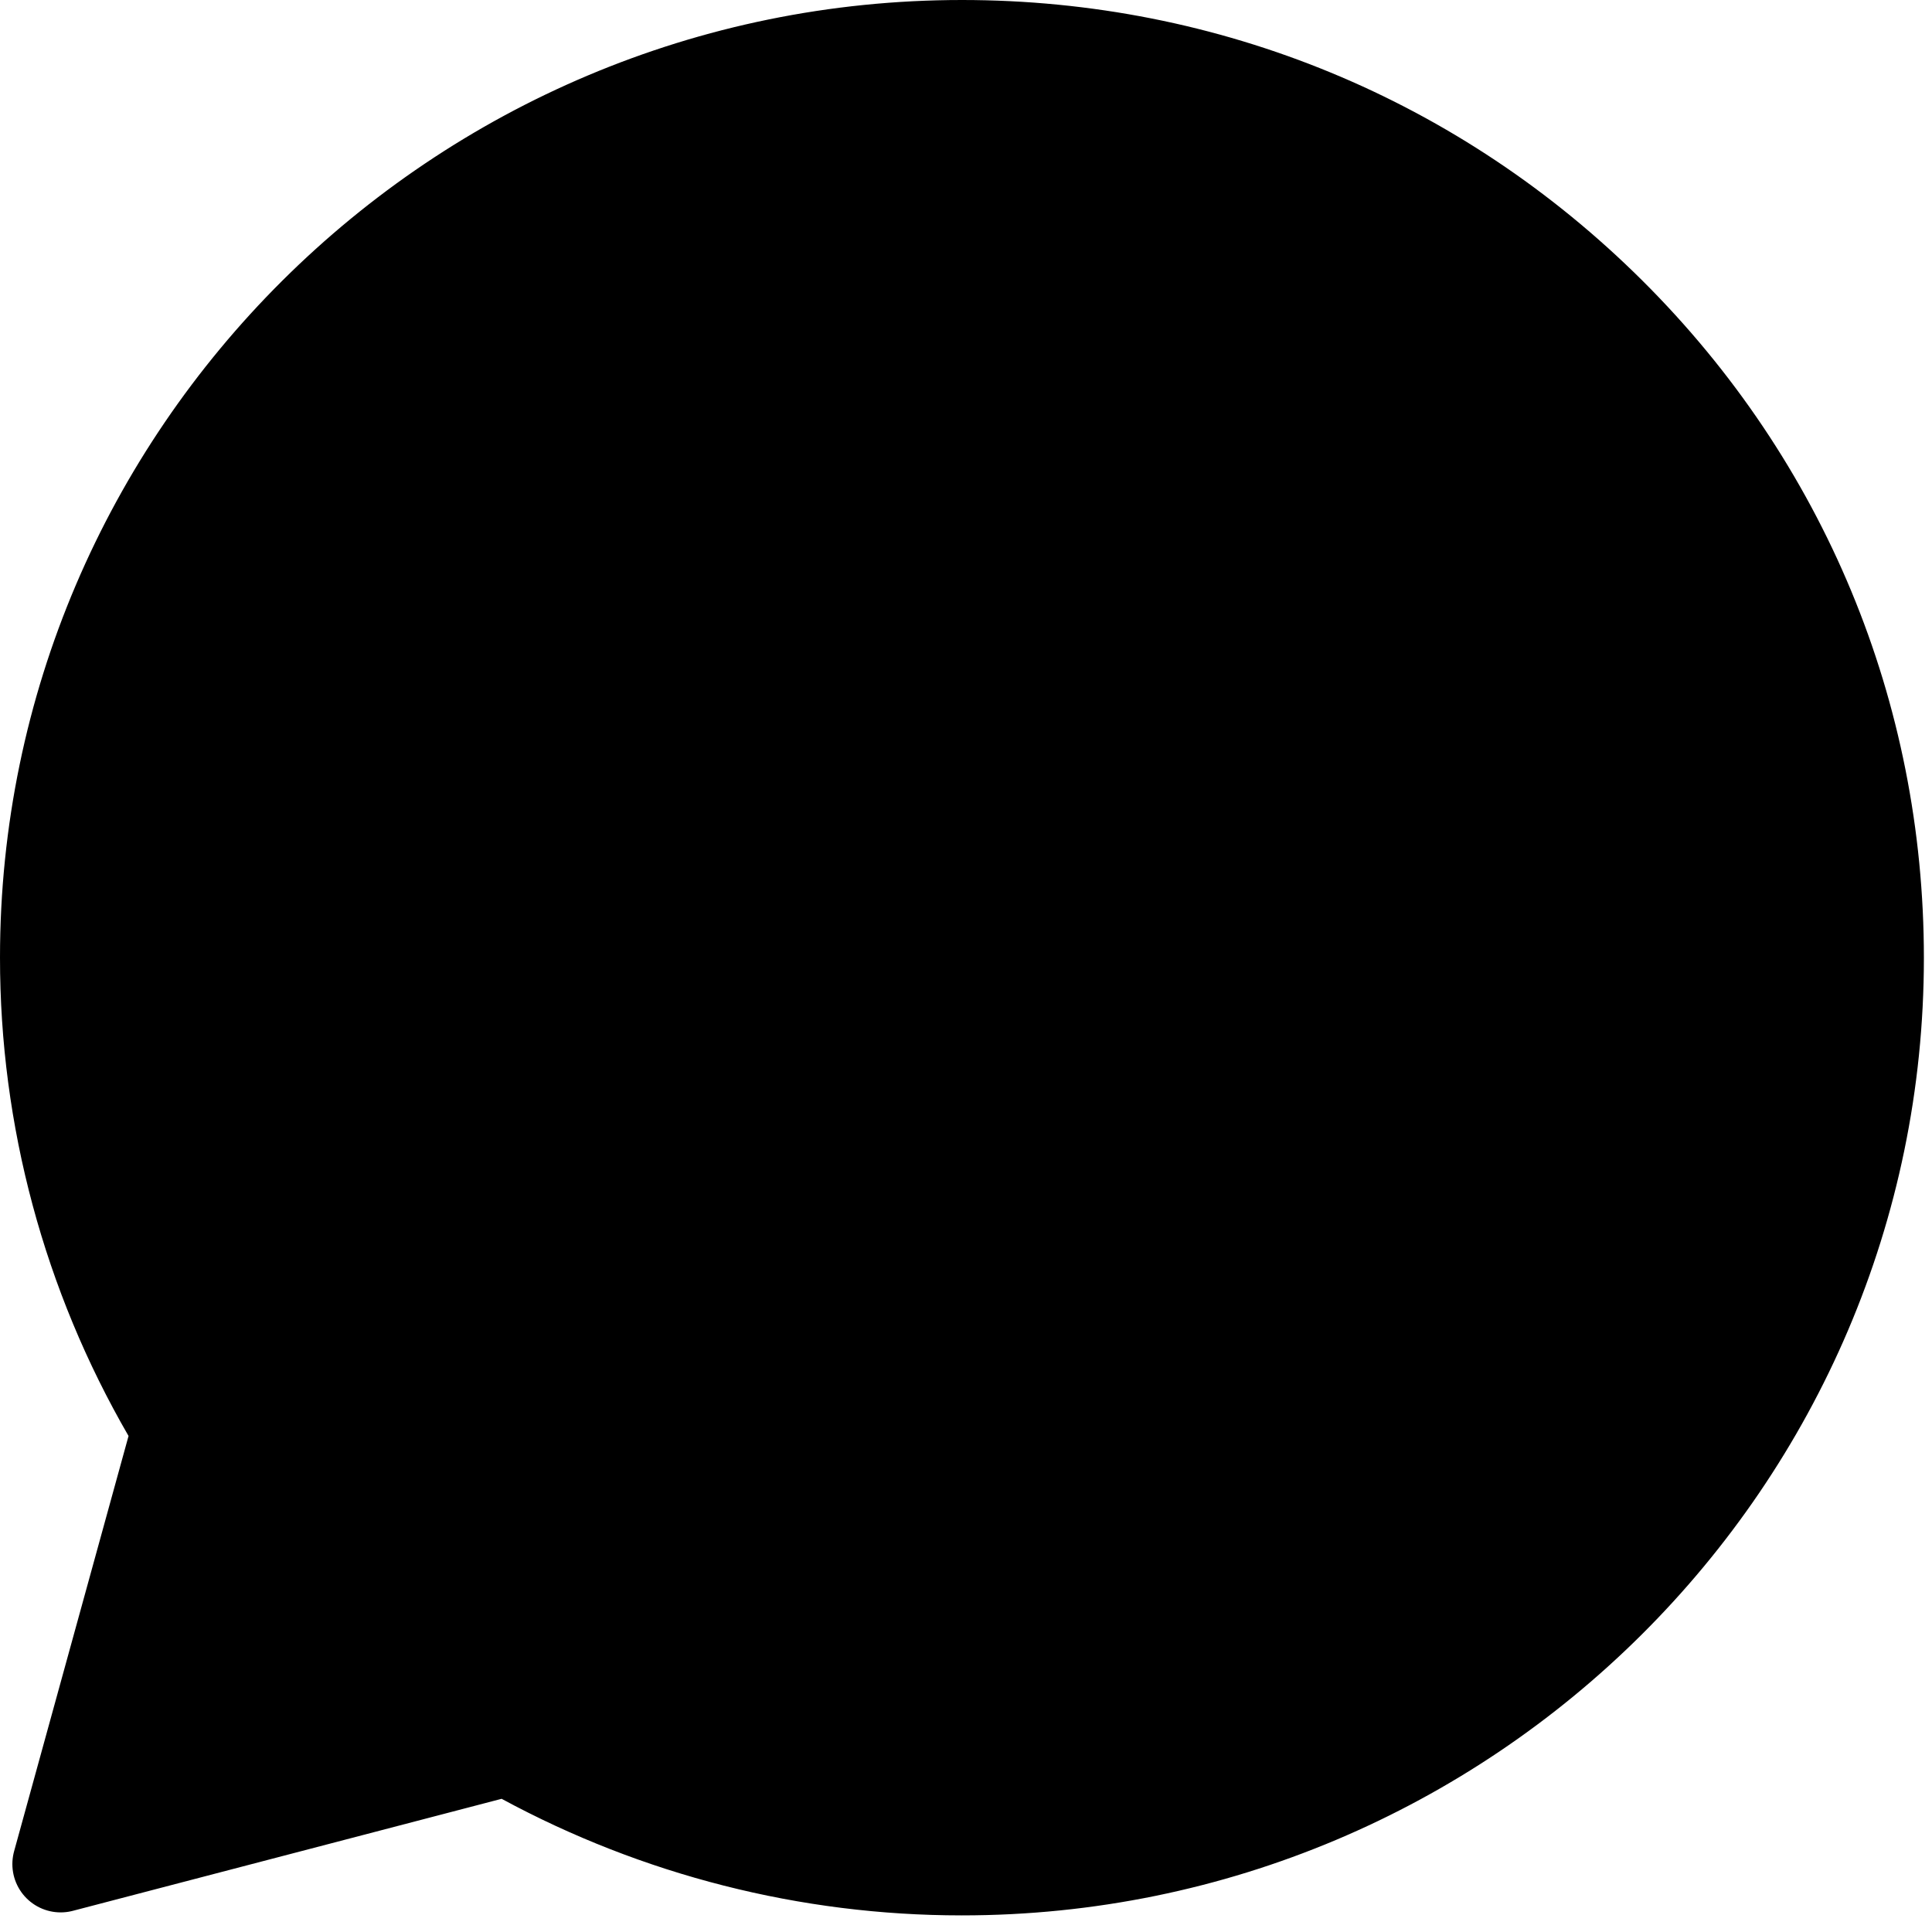
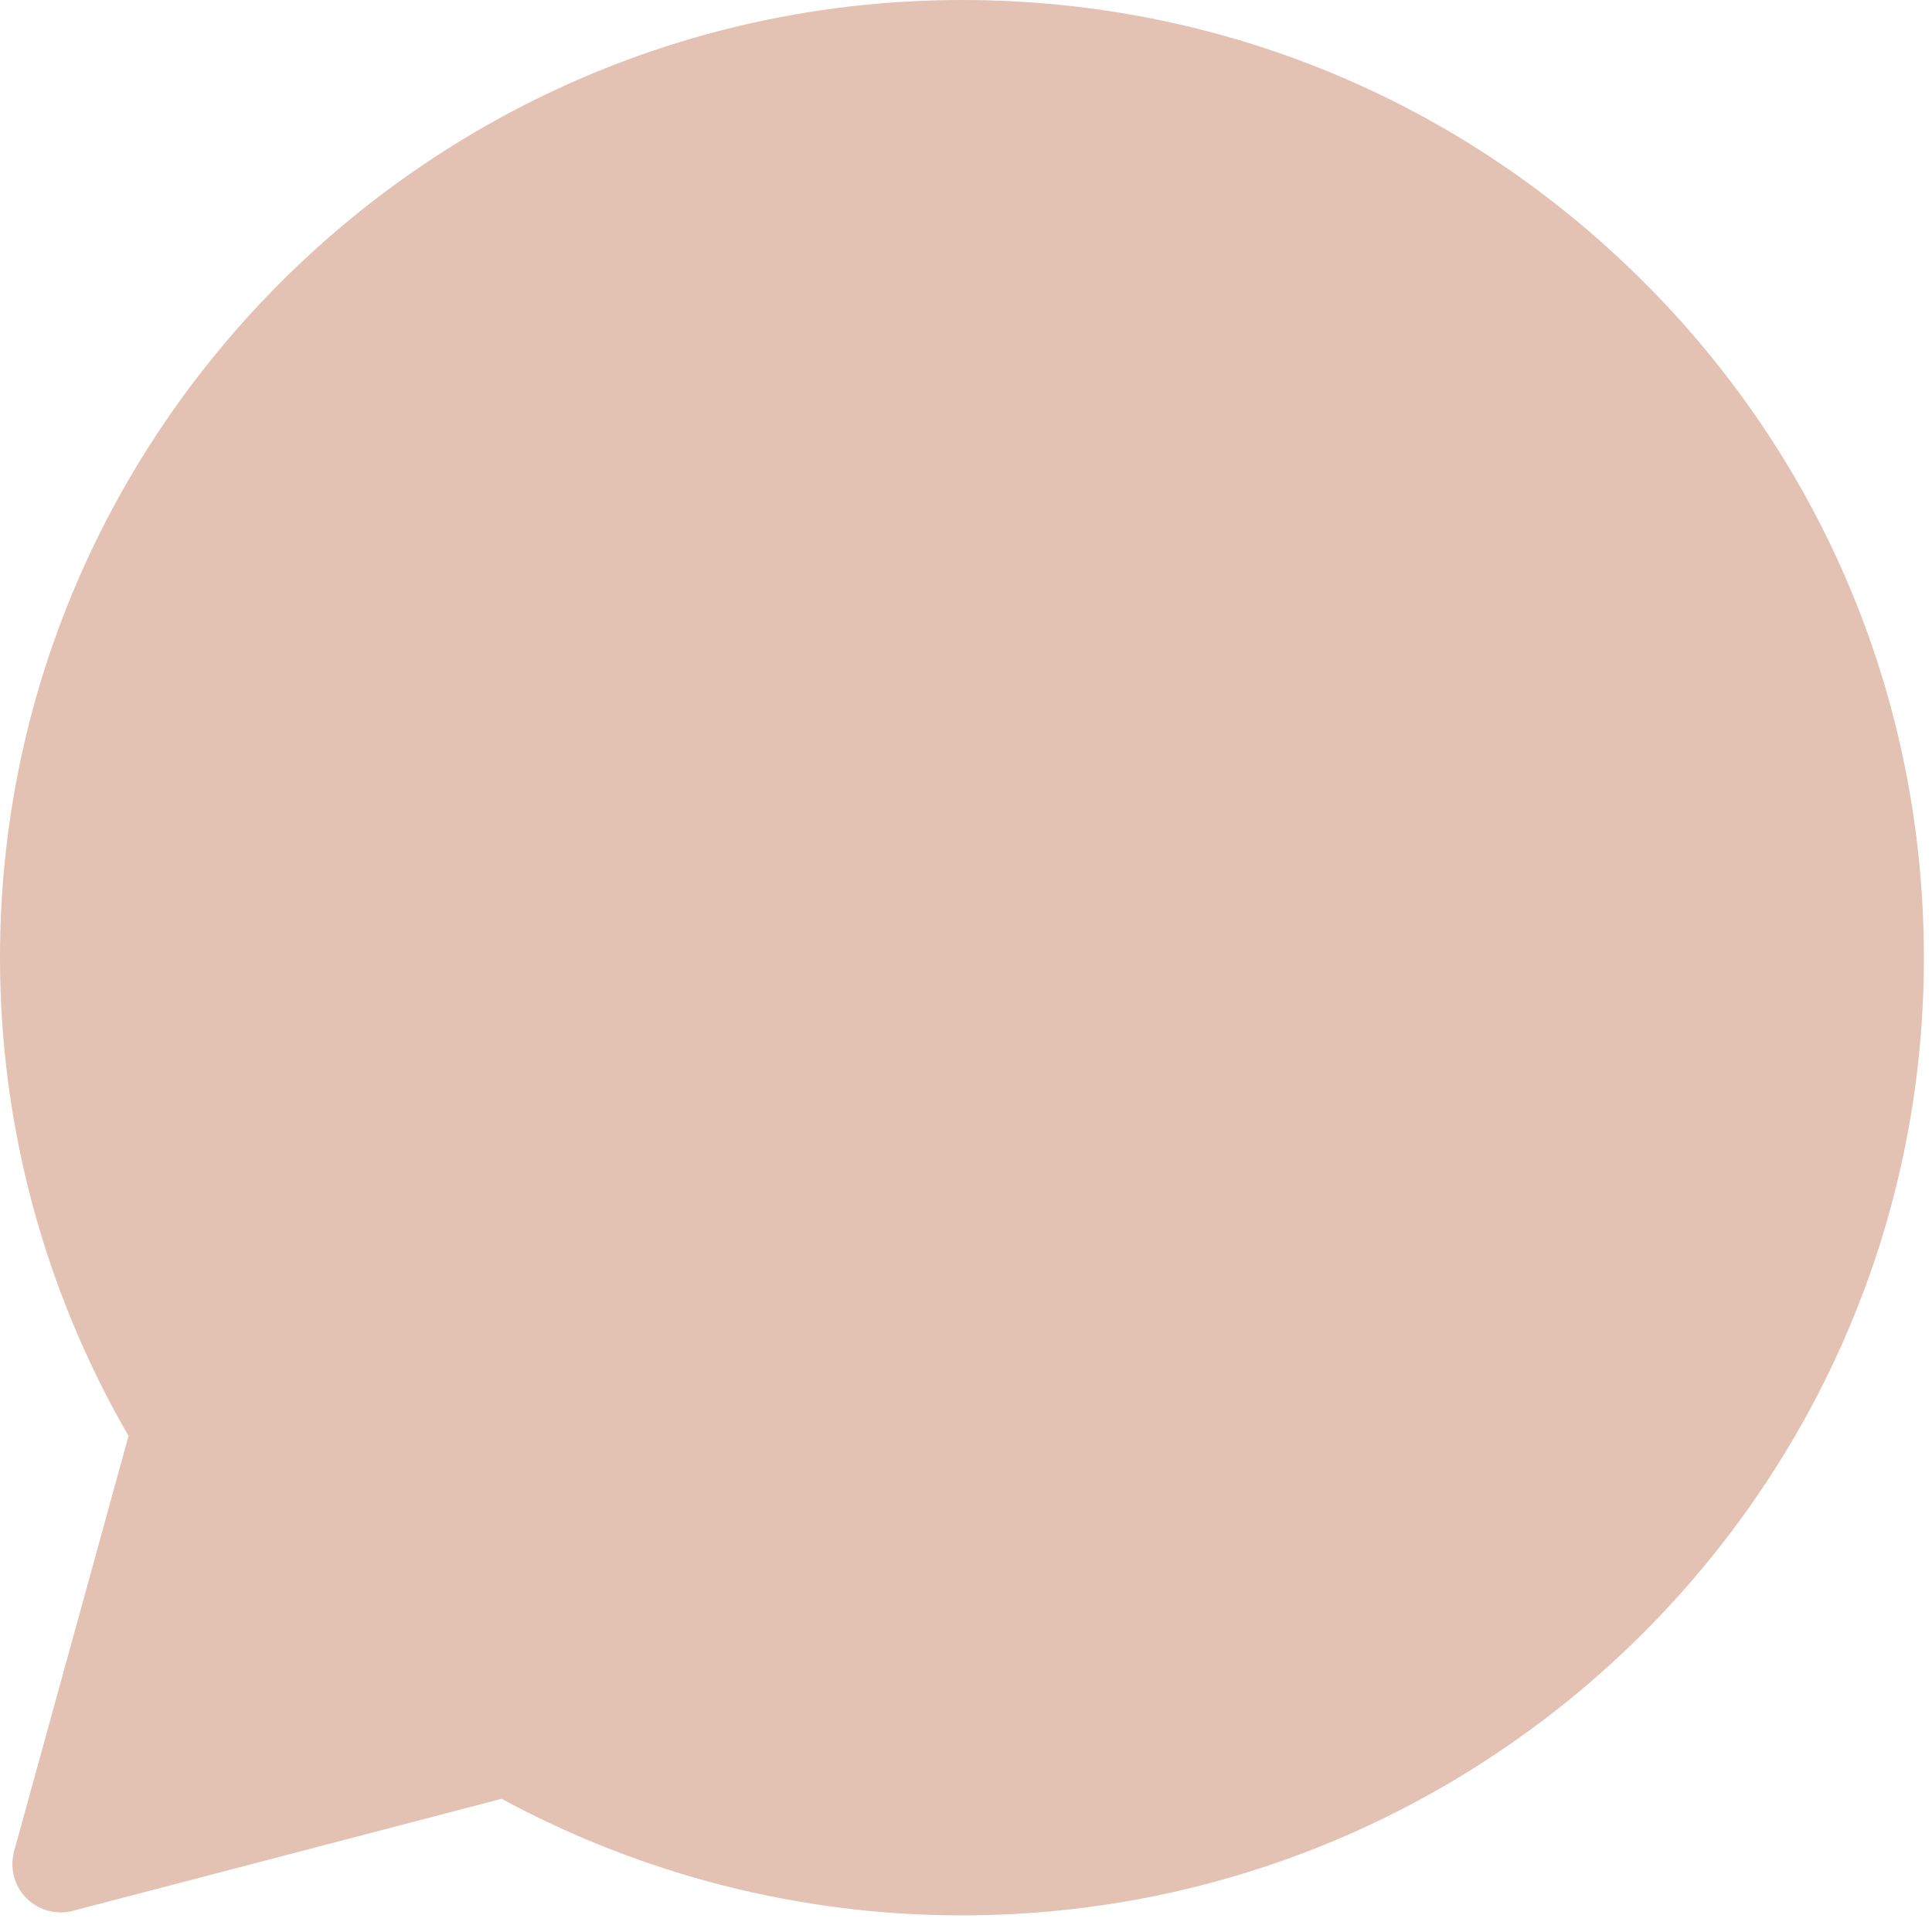
<svg xmlns="http://www.w3.org/2000/svg" width="20" height="20" viewBox="0 0 20 20" fill="none">
-   <path d="M7.837 5.408L7.837 5.408C7.968 5.701 8.185 6.23 8.359 6.653L8.362 6.661C8.431 6.828 8.493 6.978 8.541 7.094C8.565 7.152 8.585 7.2 8.601 7.236C8.614 7.268 8.621 7.284 8.623 7.288C8.624 7.289 8.624 7.29 8.624 7.289C8.724 7.489 8.826 7.812 8.646 8.181L7.837 5.408ZM7.837 5.408C7.716 5.14 7.559 4.928 7.338 4.8M7.837 5.408L7.338 4.8M11.17 11.965C11.116 11.938 11.048 11.909 10.985 11.882L10.976 11.878L10.975 11.877C10.63 11.728 9.971 11.444 9.207 10.764L9.206 10.763C8.56 10.19 8.097 9.483 7.916 9.183C8.003 9.095 8.097 8.982 8.172 8.89L8.181 8.879C8.23 8.82 8.275 8.766 8.317 8.718L8.317 8.718C8.474 8.537 8.547 8.387 8.615 8.245L8.619 8.237L8.619 8.237L8.646 8.181L7.87 9.11L7.842 9.127L7.841 9.127L7.44 9.36M11.17 11.965L11.161 11.983C11.165 11.978 11.17 11.973 11.175 11.967M11.17 11.965C11.17 11.965 11.17 11.965 11.17 11.965L11.161 11.984C11.148 11.998 11.137 12.011 11.127 12.022L11.127 12.022C11.114 12.037 11.115 12.033 11.129 12.024C11.129 12.024 11.129 12.024 11.129 12.024C11.13 12.024 11.13 12.023 11.131 12.023C11.135 12.021 11.14 12.018 11.145 12.015L11.137 12.031L11.137 12.031L10.947 12.413M11.17 11.965C11.172 11.966 11.173 11.966 11.175 11.967M11.175 11.967C11.215 11.987 11.238 11.994 11.246 11.996C11.247 11.997 11.247 11.997 11.247 11.997C11.247 11.997 11.233 11.994 11.209 11.997C11.195 11.998 11.18 12.002 11.166 12.007C11.158 12.009 11.151 12.012 11.145 12.015L11.137 12.031L11.137 12.031L10.947 12.413M11.175 11.967C11.364 11.747 11.766 11.274 11.907 11.066M10.947 12.413C11.204 12.541 11.358 12.521 11.506 12.349C11.655 12.176 12.149 11.6 12.322 11.344M10.947 12.413C10.905 12.392 10.848 12.367 10.778 12.337C10.416 12.181 9.699 11.871 8.875 11.137C8.108 10.458 7.588 9.616 7.44 9.36M11.907 11.066C11.906 11.067 11.905 11.069 11.905 11.07L12.322 11.344M11.907 11.066C11.907 11.065 11.908 11.065 11.908 11.064L12.322 11.344M11.907 11.066C12.045 10.858 12.245 10.688 12.527 10.654C12.754 10.628 12.963 10.705 13.072 10.746L13.076 10.748L13.076 10.748C13.222 10.802 13.626 10.993 13.991 11.169C14.371 11.352 14.754 11.54 14.885 11.605L14.885 11.605C14.932 11.629 14.977 11.65 15.021 11.671L14.805 12.122M12.322 11.344C12.491 11.088 12.664 11.127 12.901 11.216C13.139 11.305 14.405 11.925 14.662 12.053C14.713 12.078 14.761 12.101 14.805 12.122M7.44 9.36L7.841 9.127L7.842 9.127L7.87 9.11L7.94 8.39C7.893 8.443 7.844 8.502 7.796 8.561C7.711 8.664 7.626 8.766 7.554 8.838C7.425 8.966 7.292 9.104 7.44 9.36ZM14.805 12.122L15.021 11.671L15.033 11.677C15.113 11.715 15.208 11.761 15.289 11.811C15.374 11.863 15.499 11.951 15.587 12.098M14.805 12.122C14.984 12.208 15.105 12.267 15.157 12.354M15.587 12.098L15.009 13.575C15.221 12.974 15.221 12.462 15.157 12.354M15.587 12.098C15.667 12.232 15.683 12.387 15.689 12.466C15.698 12.572 15.696 12.693 15.685 12.822C15.663 13.081 15.601 13.401 15.48 13.742L15.479 13.745C15.312 14.205 14.877 14.575 14.505 14.814C14.127 15.057 13.667 15.26 13.314 15.293M15.587 12.098C15.587 12.098 15.587 12.098 15.587 12.098L15.157 12.354M15.157 12.354L13.314 15.293M13.314 15.293C13.277 15.297 13.239 15.302 13.192 15.307L13.132 14.811L13.192 15.307C12.952 15.336 12.651 15.371 12.146 15.287C11.659 15.205 10.992 15.014 9.992 14.621C7.422 13.61 5.751 11.139 5.417 10.646L5.411 10.637L5.825 10.357L5.411 10.637L5.381 10.592L5.372 10.58C5.372 10.579 5.371 10.579 5.371 10.578L5.367 10.573L5.367 10.572L5.367 10.572C5.288 10.467 5.005 10.089 4.742 9.568C4.482 9.055 4.219 8.361 4.219 7.627C4.219 6.242 4.916 5.502 5.21 5.191L5.21 5.191C5.227 5.173 5.241 5.158 5.253 5.145C5.253 5.145 5.253 5.145 5.253 5.145L13.314 15.293ZM7.338 4.8C7.127 4.678 6.92 4.673 6.826 4.67M7.338 4.8L6.826 4.67M6.826 4.67C6.823 4.67 6.82 4.67 6.817 4.67L6.826 4.67ZM5.432 18.182C5.321 18.121 5.19 18.105 5.068 18.137L0.628 19.297L1.813 14.997C1.848 14.868 1.831 14.73 1.763 14.614C0.935 13.184 0.499 11.562 0.5 9.912V9.911C0.5 4.725 4.746 0.5 9.958 0.5C12.492 0.5 14.863 1.482 16.649 3.259C18.435 5.036 19.416 7.4 19.416 9.916C19.416 15.103 15.17 19.328 9.958 19.328H9.953C8.369 19.328 6.814 18.93 5.432 18.182Z" fill="black" stroke="black" stroke-linejoin="round" />
+   <path d="M7.837 5.408L7.837 5.408C7.968 5.701 8.185 6.23 8.359 6.653L8.362 6.661C8.431 6.828 8.493 6.978 8.541 7.094C8.565 7.152 8.585 7.2 8.601 7.236C8.614 7.268 8.621 7.284 8.623 7.288C8.624 7.289 8.624 7.29 8.624 7.289C8.724 7.489 8.826 7.812 8.646 8.181L7.837 5.408ZM7.837 5.408C7.716 5.14 7.559 4.928 7.338 4.8M7.837 5.408L7.338 4.8M11.17 11.965C11.116 11.938 11.048 11.909 10.985 11.882L10.976 11.878L10.975 11.877C10.63 11.728 9.971 11.444 9.207 10.764L9.206 10.763C8.56 10.19 8.097 9.483 7.916 9.183C8.003 9.095 8.097 8.982 8.172 8.89L8.181 8.879C8.23 8.82 8.275 8.766 8.317 8.718L8.317 8.718C8.474 8.537 8.547 8.387 8.615 8.245L8.619 8.237L8.619 8.237L8.646 8.181L7.87 9.11L7.842 9.127L7.841 9.127L7.44 9.36M11.17 11.965L11.161 11.983C11.165 11.978 11.17 11.973 11.175 11.967M11.17 11.965C11.17 11.965 11.17 11.965 11.17 11.965L11.161 11.984C11.148 11.998 11.137 12.011 11.127 12.022L11.127 12.022C11.114 12.037 11.115 12.033 11.129 12.024C11.129 12.024 11.129 12.024 11.129 12.024C11.13 12.024 11.13 12.023 11.131 12.023C11.135 12.021 11.14 12.018 11.145 12.015L11.137 12.031L11.137 12.031L10.947 12.413M11.17 11.965C11.172 11.966 11.173 11.966 11.175 11.967M11.175 11.967C11.215 11.987 11.238 11.994 11.246 11.996C11.247 11.997 11.247 11.997 11.247 11.997C11.247 11.997 11.233 11.994 11.209 11.997C11.195 11.998 11.18 12.002 11.166 12.007C11.158 12.009 11.151 12.012 11.145 12.015L11.137 12.031L11.137 12.031L10.947 12.413M11.175 11.967C11.364 11.747 11.766 11.274 11.907 11.066M10.947 12.413C11.204 12.541 11.358 12.521 11.506 12.349C11.655 12.176 12.149 11.6 12.322 11.344M10.947 12.413C10.905 12.392 10.848 12.367 10.778 12.337C10.416 12.181 9.699 11.871 8.875 11.137C8.108 10.458 7.588 9.616 7.44 9.36M11.907 11.066C11.906 11.067 11.905 11.069 11.905 11.07L12.322 11.344M11.907 11.066C11.907 11.065 11.908 11.065 11.908 11.064L12.322 11.344M11.907 11.066C12.045 10.858 12.245 10.688 12.527 10.654C12.754 10.628 12.963 10.705 13.072 10.746L13.076 10.748L13.076 10.748C13.222 10.802 13.626 10.993 13.991 11.169C14.371 11.352 14.754 11.54 14.885 11.605L14.885 11.605C14.932 11.629 14.977 11.65 15.021 11.671L14.805 12.122M12.322 11.344C12.491 11.088 12.664 11.127 12.901 11.216C13.139 11.305 14.405 11.925 14.662 12.053C14.713 12.078 14.761 12.101 14.805 12.122M7.44 9.36L7.841 9.127L7.842 9.127L7.87 9.11L7.94 8.39C7.893 8.443 7.844 8.502 7.796 8.561C7.711 8.664 7.626 8.766 7.554 8.838C7.425 8.966 7.292 9.104 7.44 9.36ZM14.805 12.122L15.021 11.671L15.033 11.677C15.113 11.715 15.208 11.761 15.289 11.811C15.374 11.863 15.499 11.951 15.587 12.098M14.805 12.122C14.984 12.208 15.105 12.267 15.157 12.354M15.587 12.098L15.009 13.575C15.221 12.974 15.221 12.462 15.157 12.354M15.587 12.098C15.667 12.232 15.683 12.387 15.689 12.466C15.698 12.572 15.696 12.693 15.685 12.822C15.663 13.081 15.601 13.401 15.48 13.742L15.479 13.745C15.312 14.205 14.877 14.575 14.505 14.814C14.127 15.057 13.667 15.26 13.314 15.293M15.587 12.098C15.587 12.098 15.587 12.098 15.587 12.098L15.157 12.354M15.157 12.354L13.314 15.293M13.314 15.293C13.277 15.297 13.239 15.302 13.192 15.307L13.132 14.811L13.192 15.307C12.952 15.336 12.651 15.371 12.146 15.287C11.659 15.205 10.992 15.014 9.992 14.621C7.422 13.61 5.751 11.139 5.417 10.646L5.411 10.637L5.825 10.357L5.411 10.637L5.381 10.592L5.372 10.58C5.372 10.579 5.371 10.579 5.371 10.578L5.367 10.573L5.367 10.572L5.367 10.572C5.288 10.467 5.005 10.089 4.742 9.568C4.482 9.055 4.219 8.361 4.219 7.627C4.219 6.242 4.916 5.502 5.21 5.191L5.21 5.191C5.227 5.173 5.241 5.158 5.253 5.145C5.253 5.145 5.253 5.145 5.253 5.145L13.314 15.293ZM7.338 4.8C7.127 4.678 6.92 4.673 6.826 4.67M7.338 4.8L6.826 4.67M6.826 4.67C6.823 4.67 6.82 4.67 6.817 4.67L6.826 4.67ZM5.432 18.182C5.321 18.121 5.19 18.105 5.068 18.137L0.628 19.297L1.813 14.997C1.848 14.868 1.831 14.73 1.763 14.614C0.935 13.184 0.499 11.562 0.5 9.912V9.911C0.5 4.725 4.746 0.5 9.958 0.5C12.492 0.5 14.863 1.482 16.649 3.259C18.435 5.036 19.416 7.4 19.416 9.916C19.416 15.103 15.17 19.328 9.958 19.328H9.953C8.369 19.328 6.814 18.93 5.432 18.182Z" fill="#E3C2B3" stroke="#E3C2B3" stroke-linejoin="round" />
</svg>
